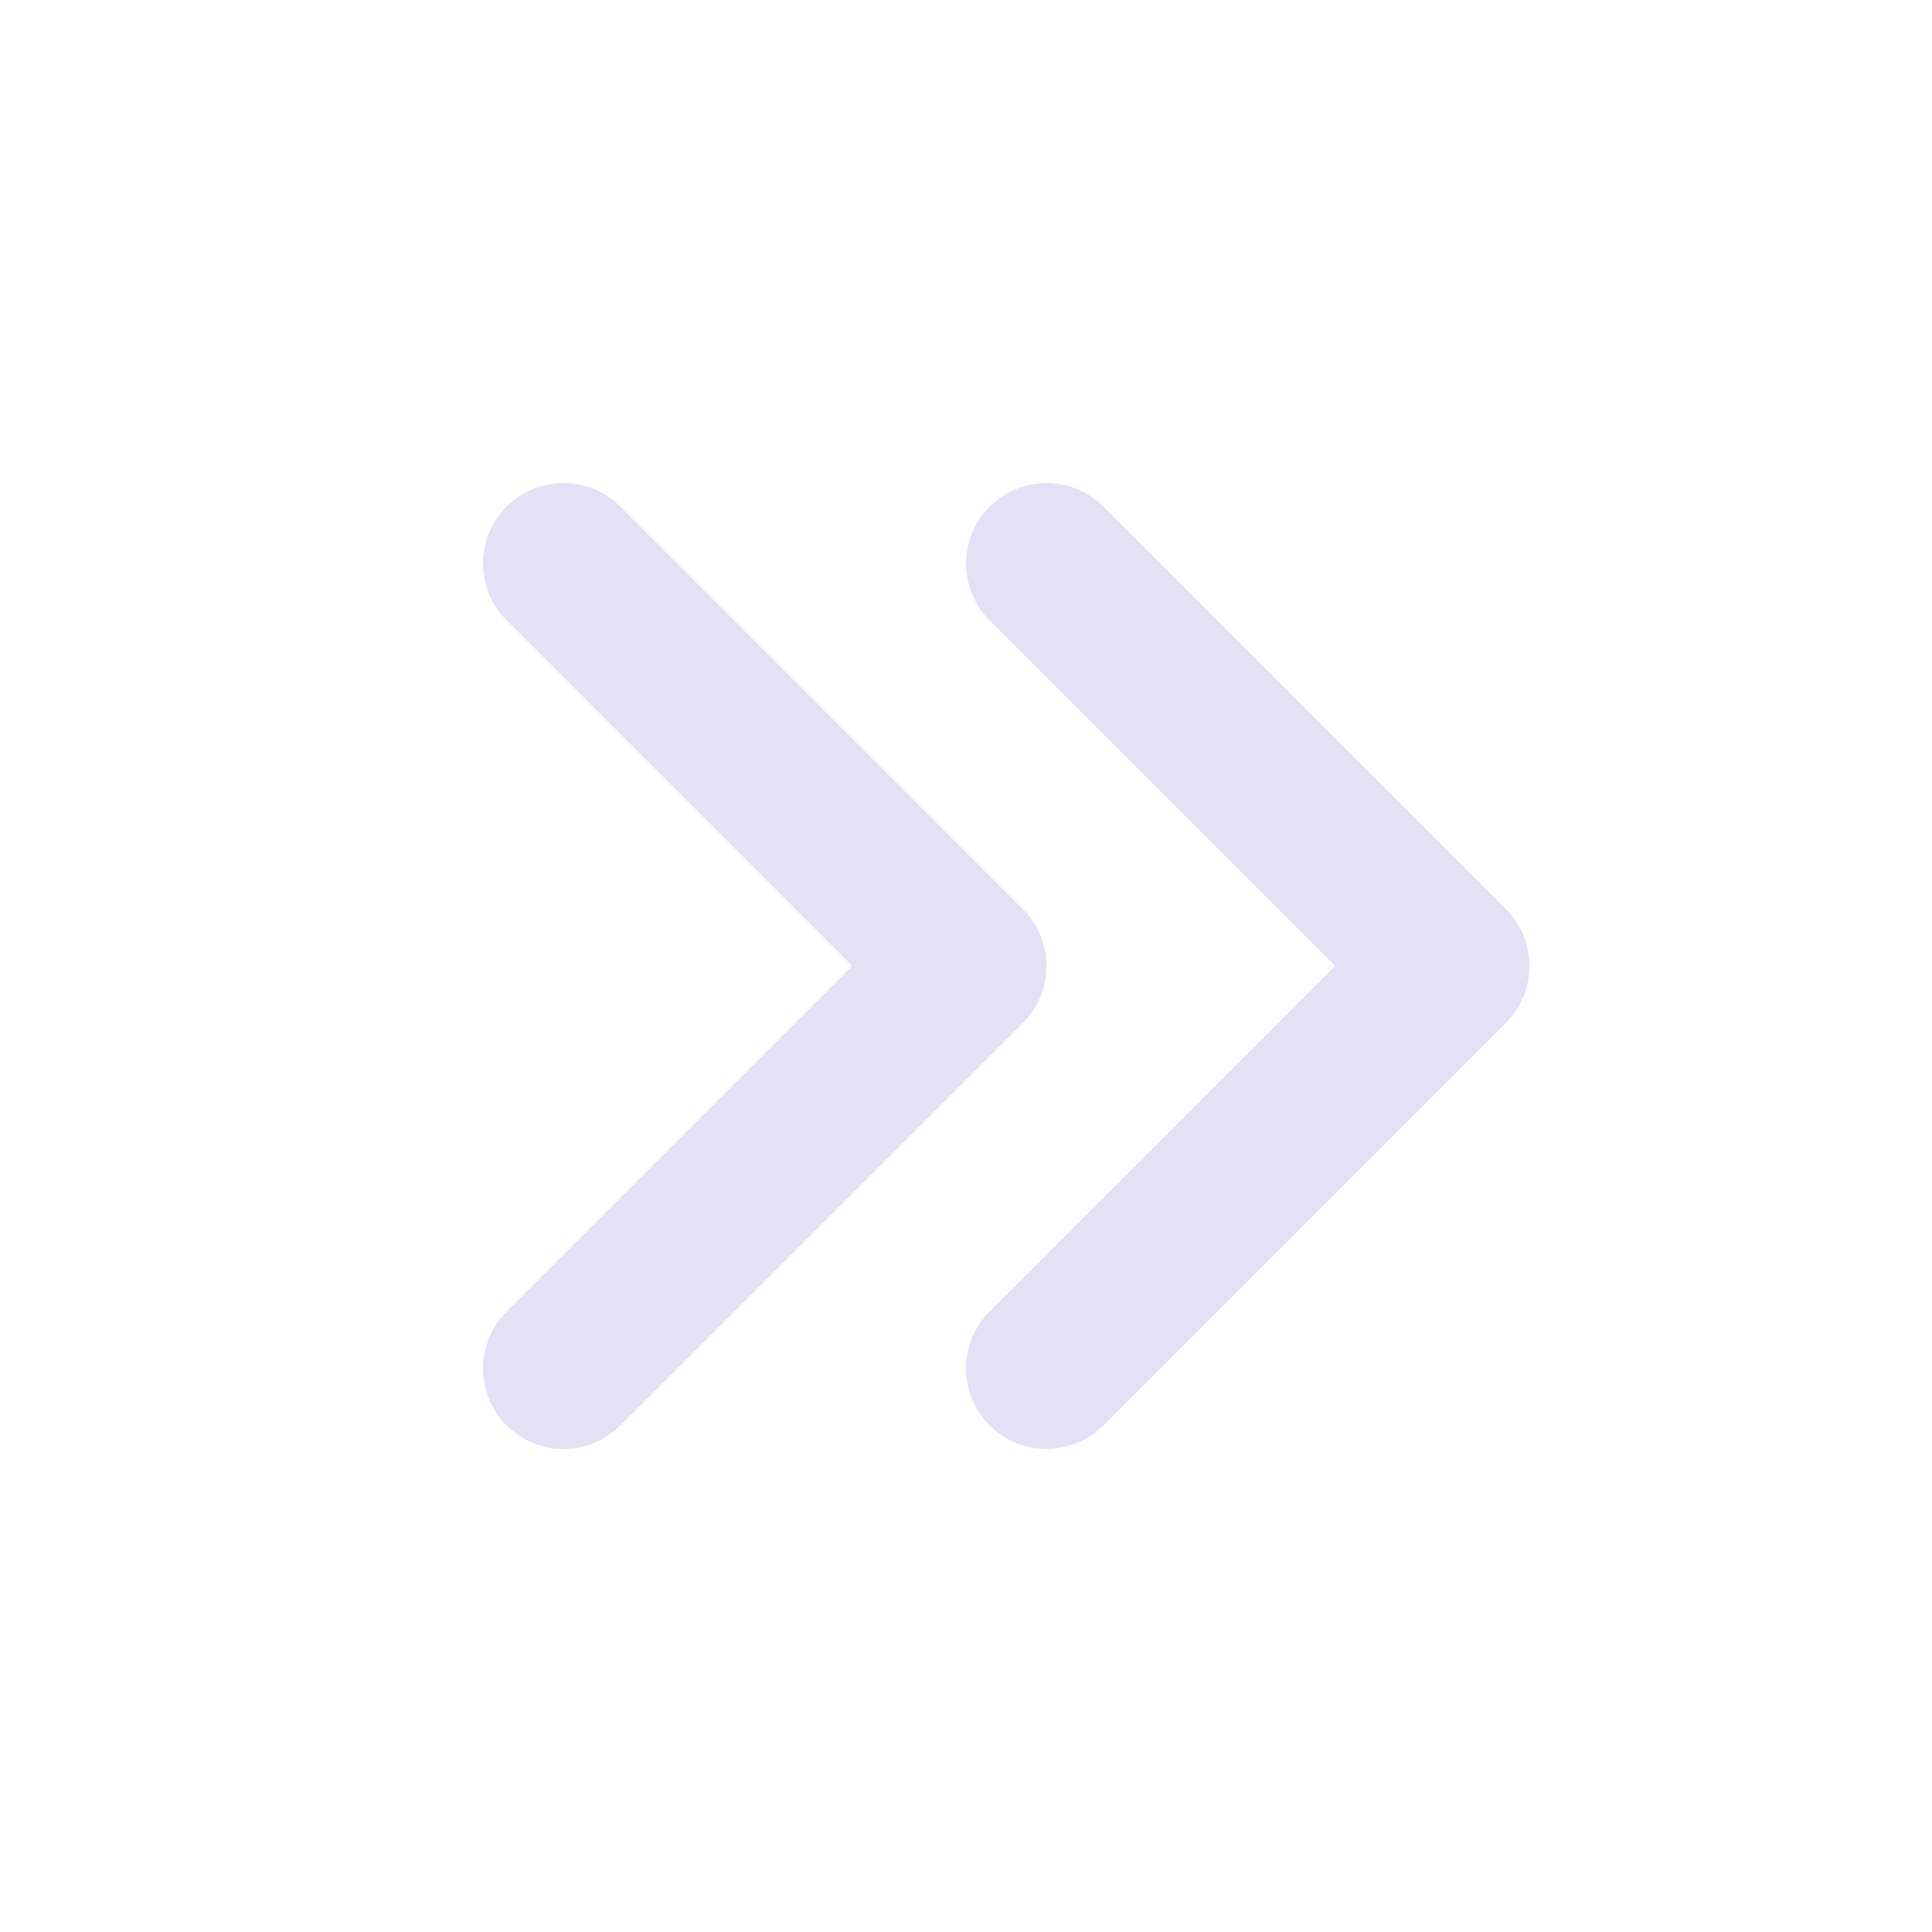
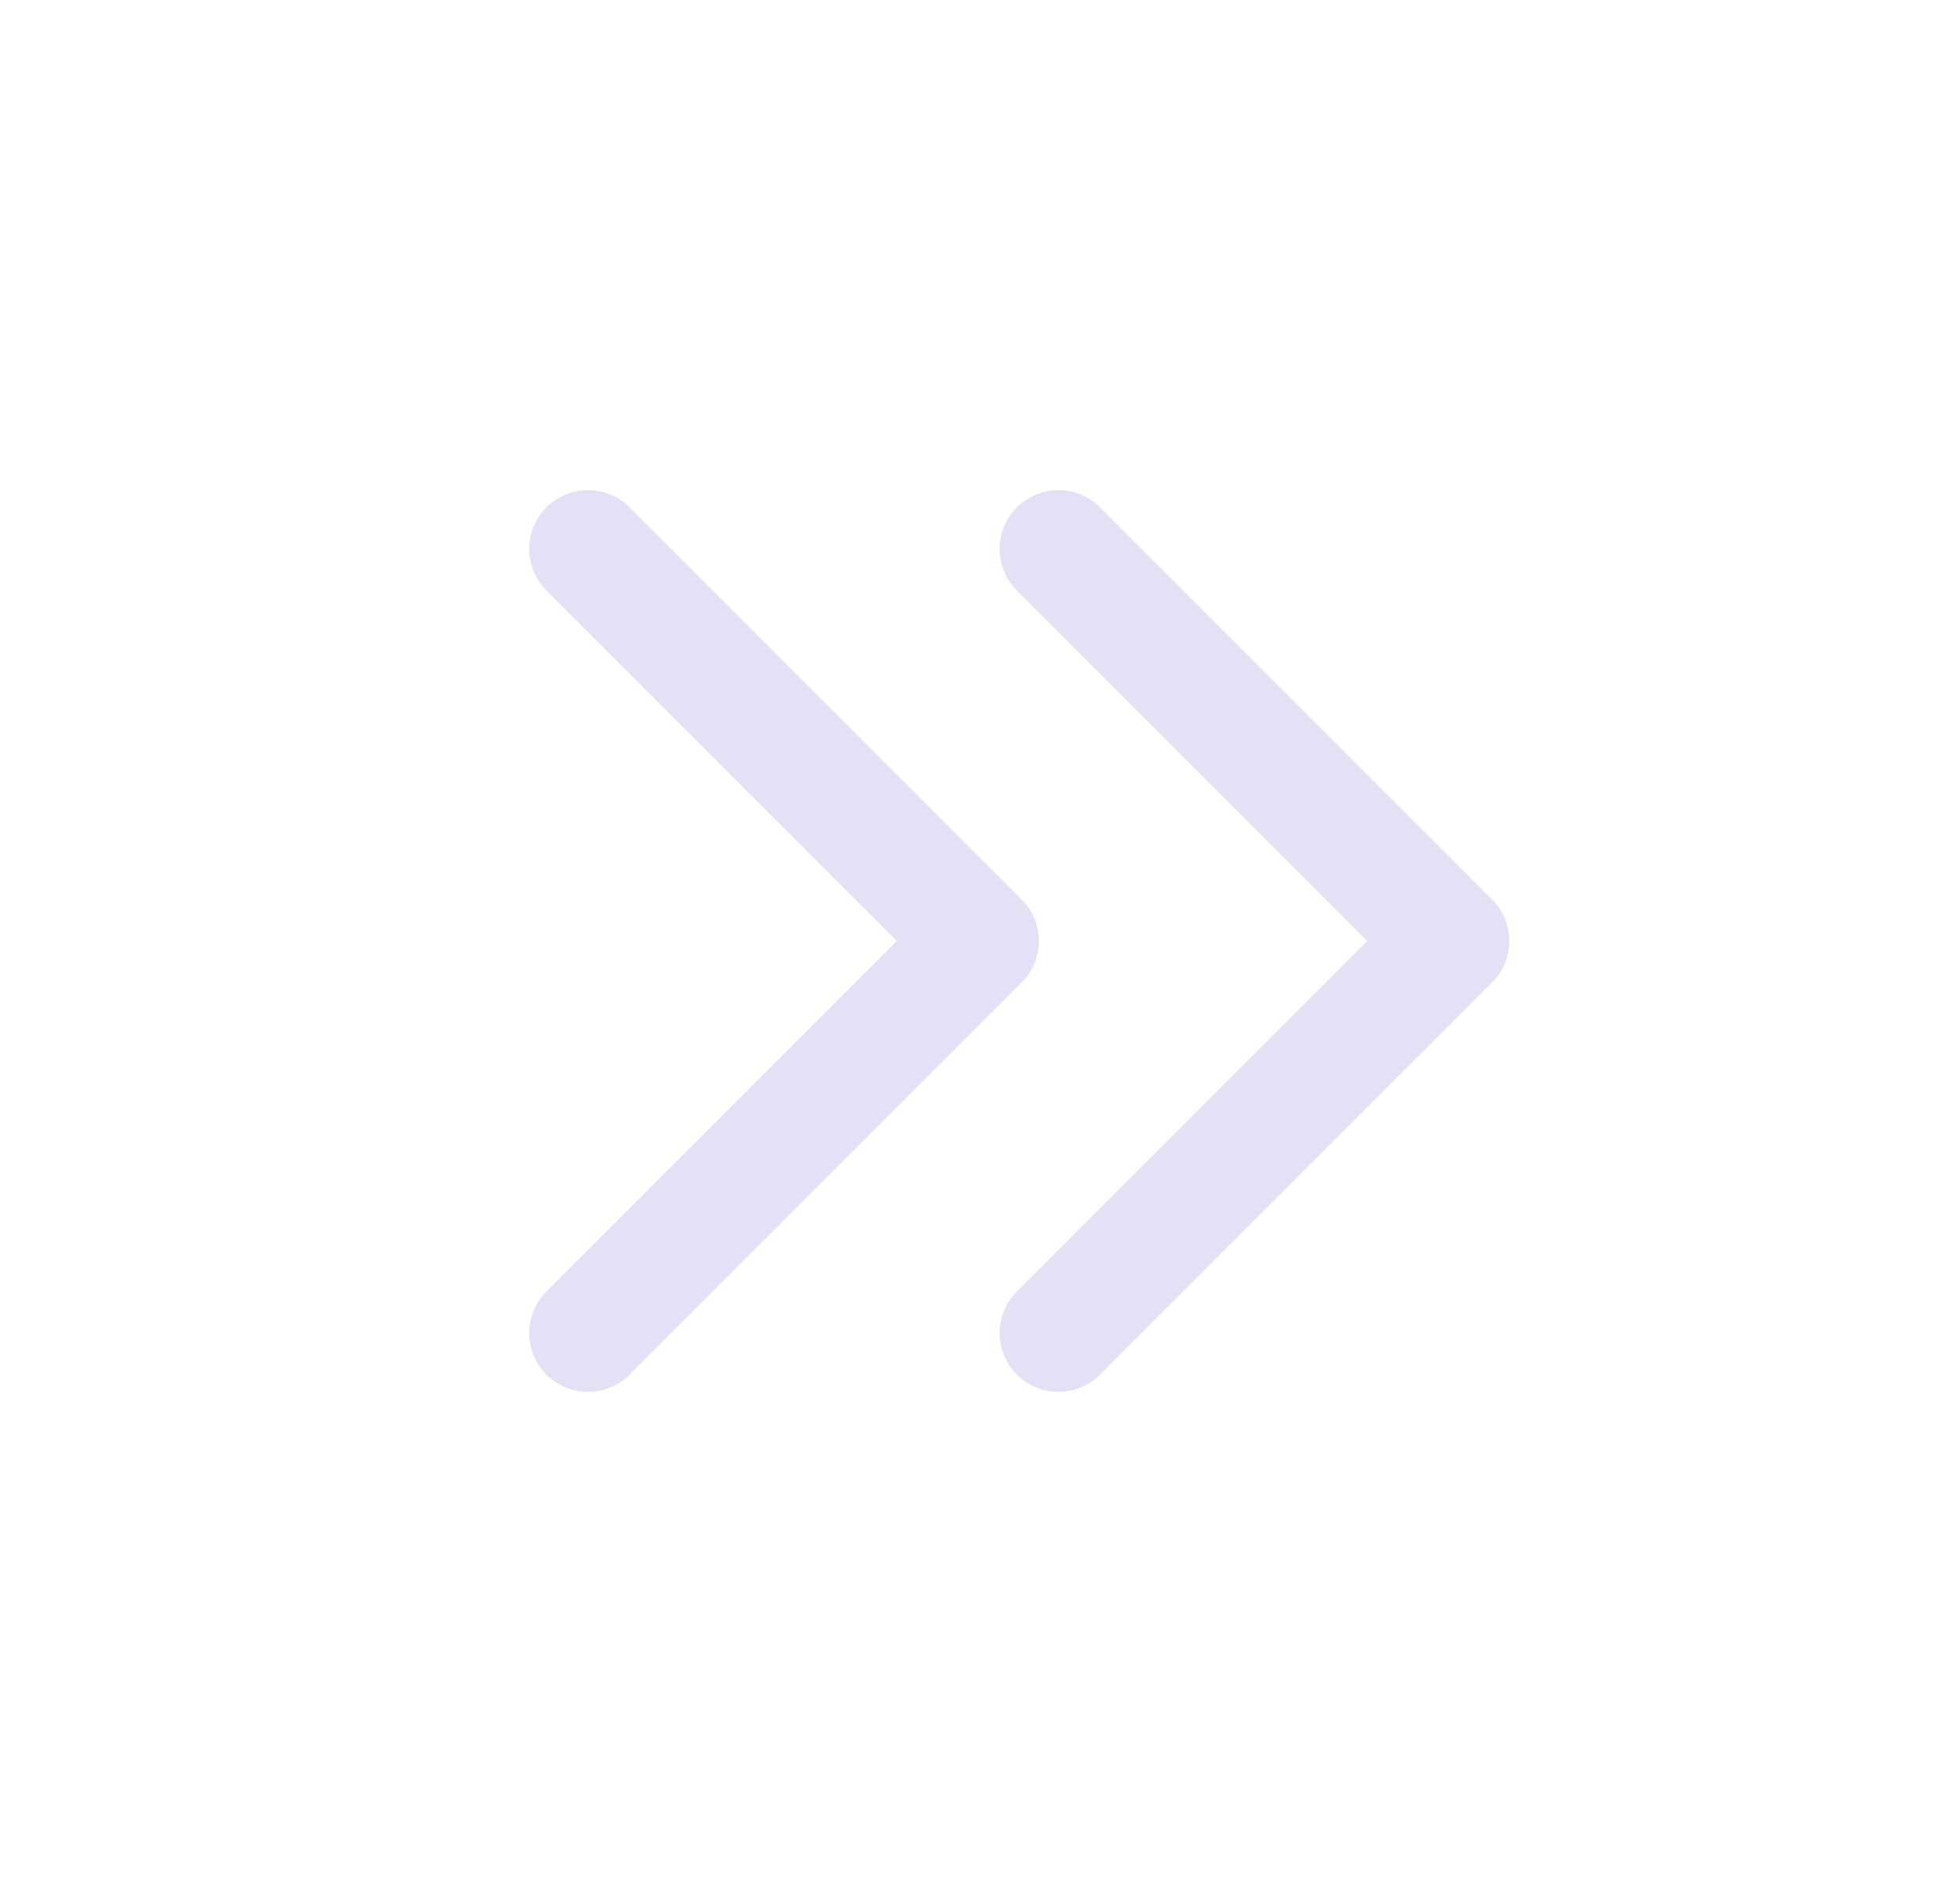
- <svg xmlns="http://www.w3.org/2000/svg" width="18" height="18" viewBox="0 0 18 18" fill="none">
-   <path d="M5.25 5.25L9 9L5.25 12.75" stroke="#E1DEF5" stroke-opacity="0.9" stroke-width="1.5" stroke-linecap="round" stroke-linejoin="round" />
-   <path d="M9.75 5.25L13.5 9L9.75 12.75" stroke="#E1DEF5" stroke-opacity="0.9" stroke-width="1.5" stroke-linecap="round" stroke-linejoin="round" />
+ <svg xmlns="http://www.w3.org/2000/svg" width="25" height="24" viewBox="0 0 25 24" fill="none">
+   <path d="M7.5 7L12.5 12L7.5 17" stroke="#E1DEF5" stroke-opacity="0.9" stroke-width="1.5" stroke-linecap="round" stroke-linejoin="round" />
+   <path d="M13.5 7L18.5 12L13.5 17" stroke="#E1DEF5" stroke-opacity="0.9" stroke-width="1.5" stroke-linecap="round" stroke-linejoin="round" />
</svg>
